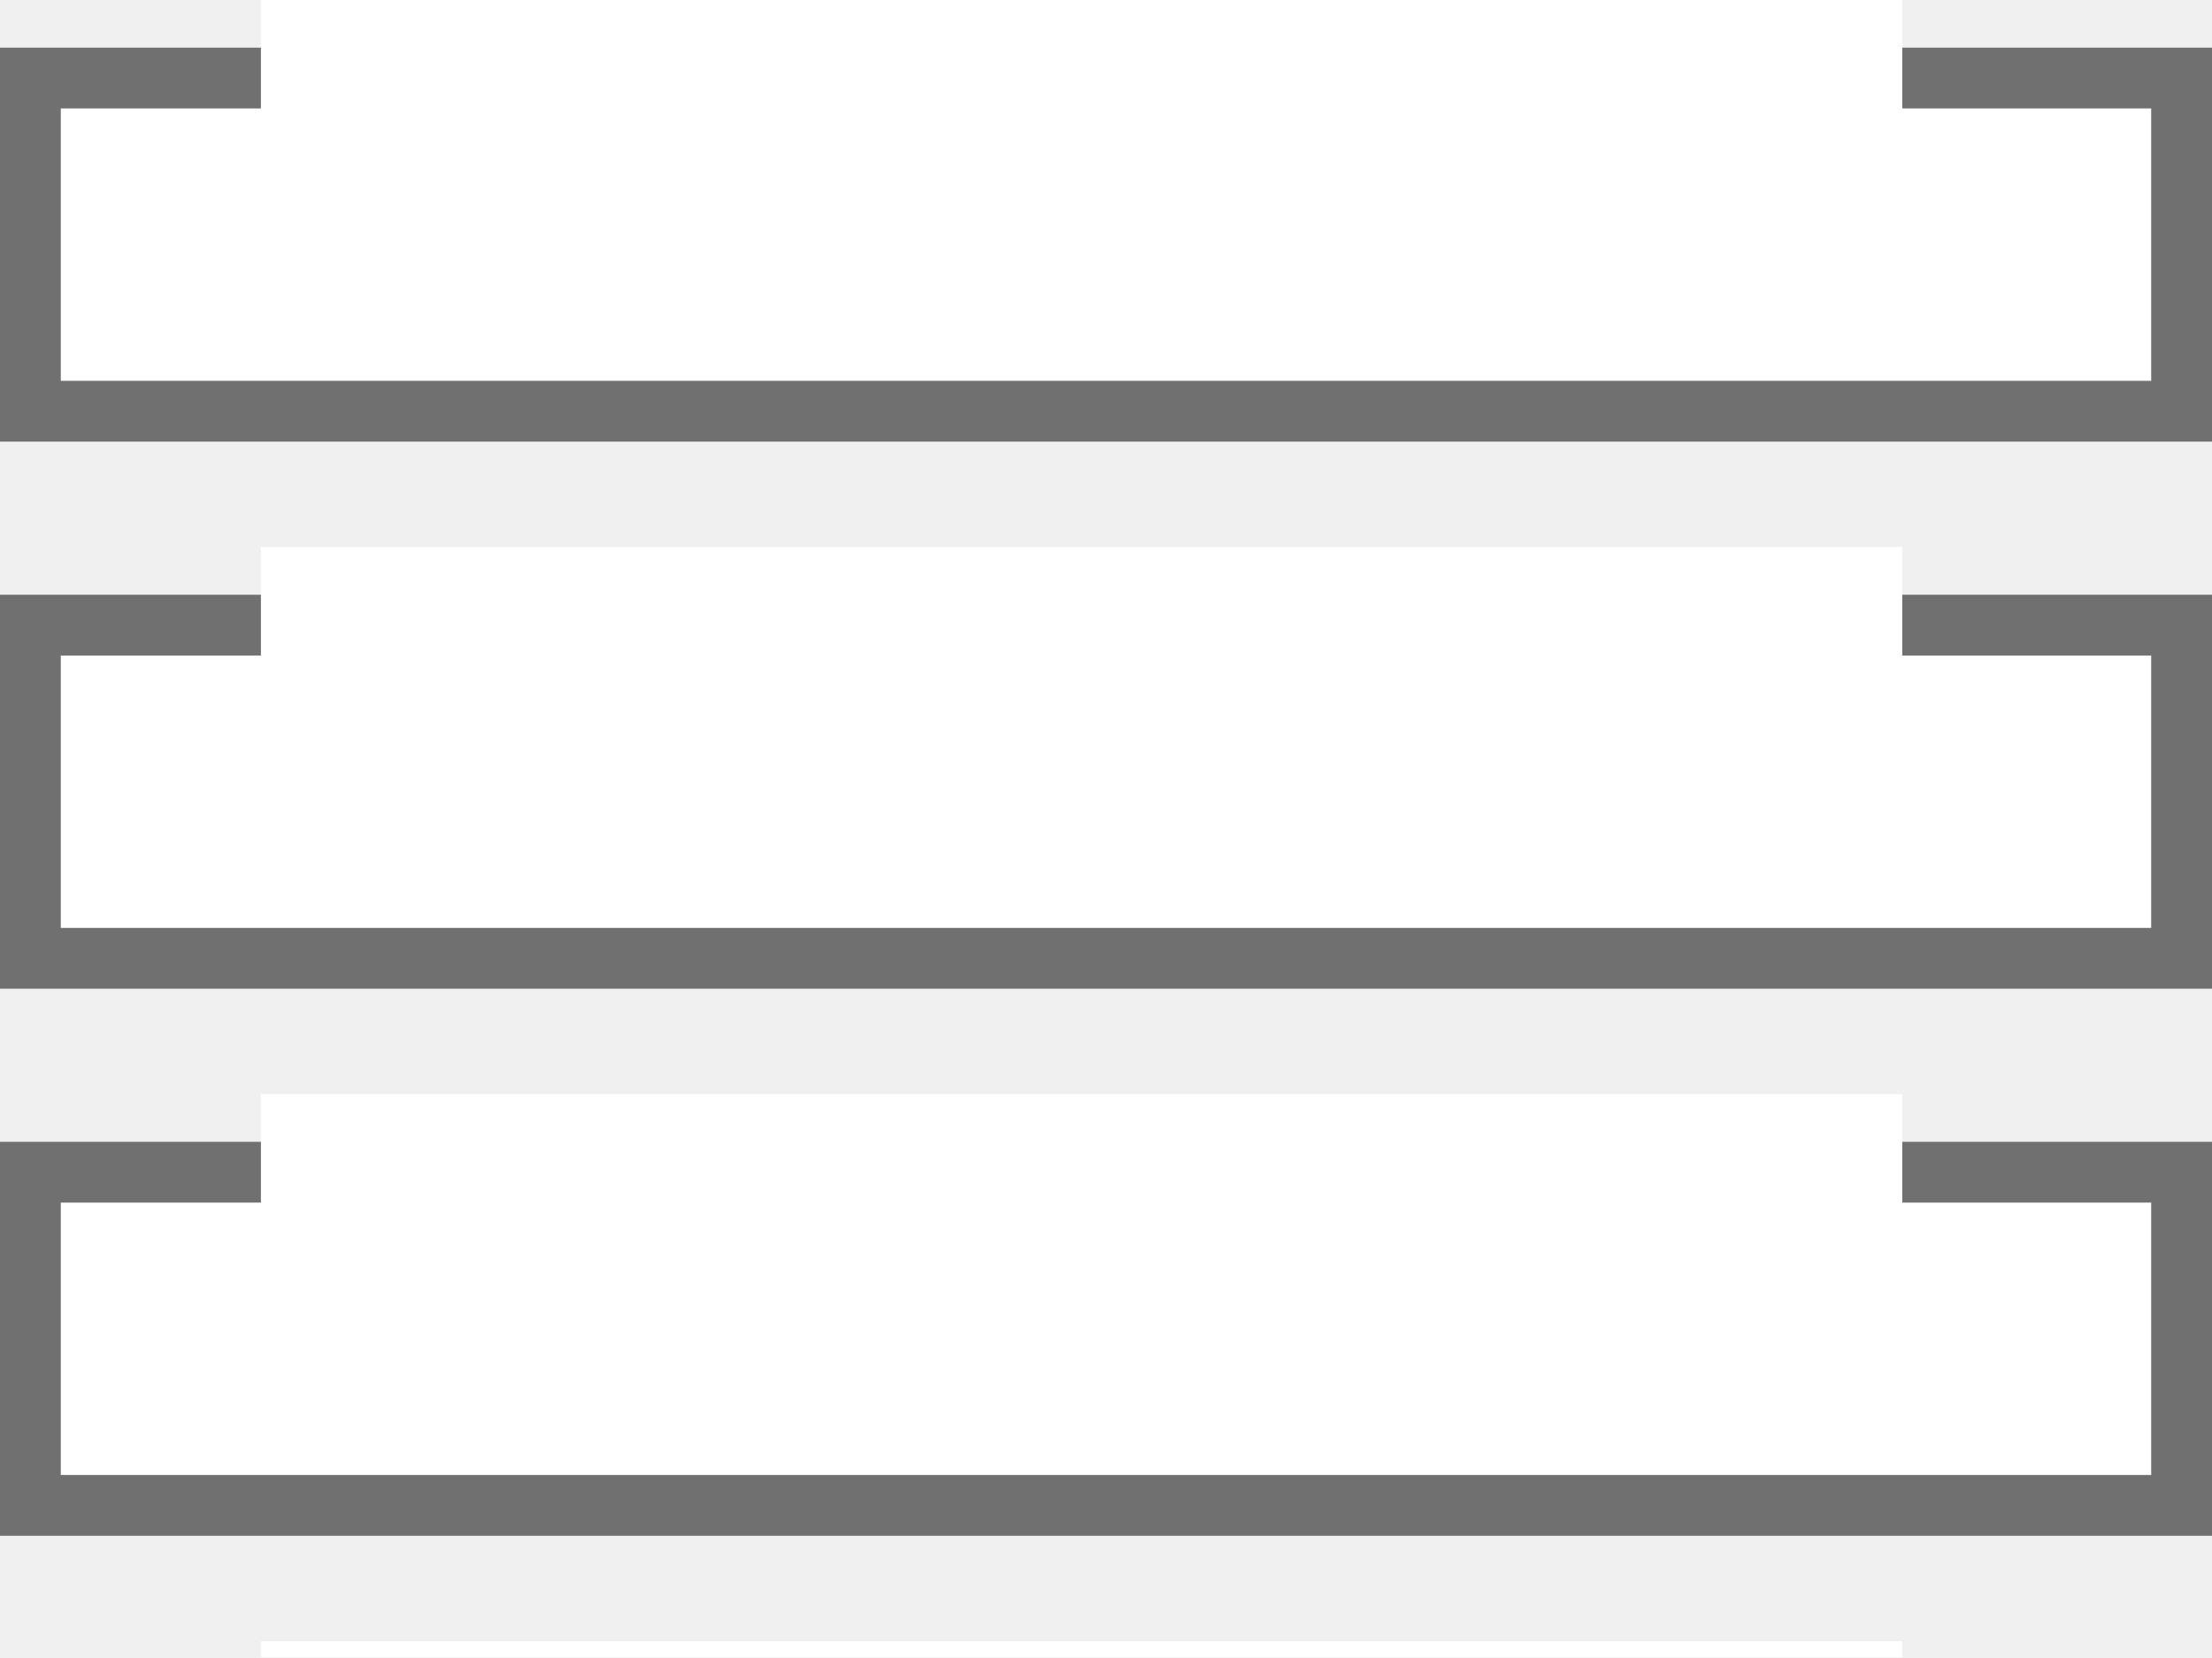
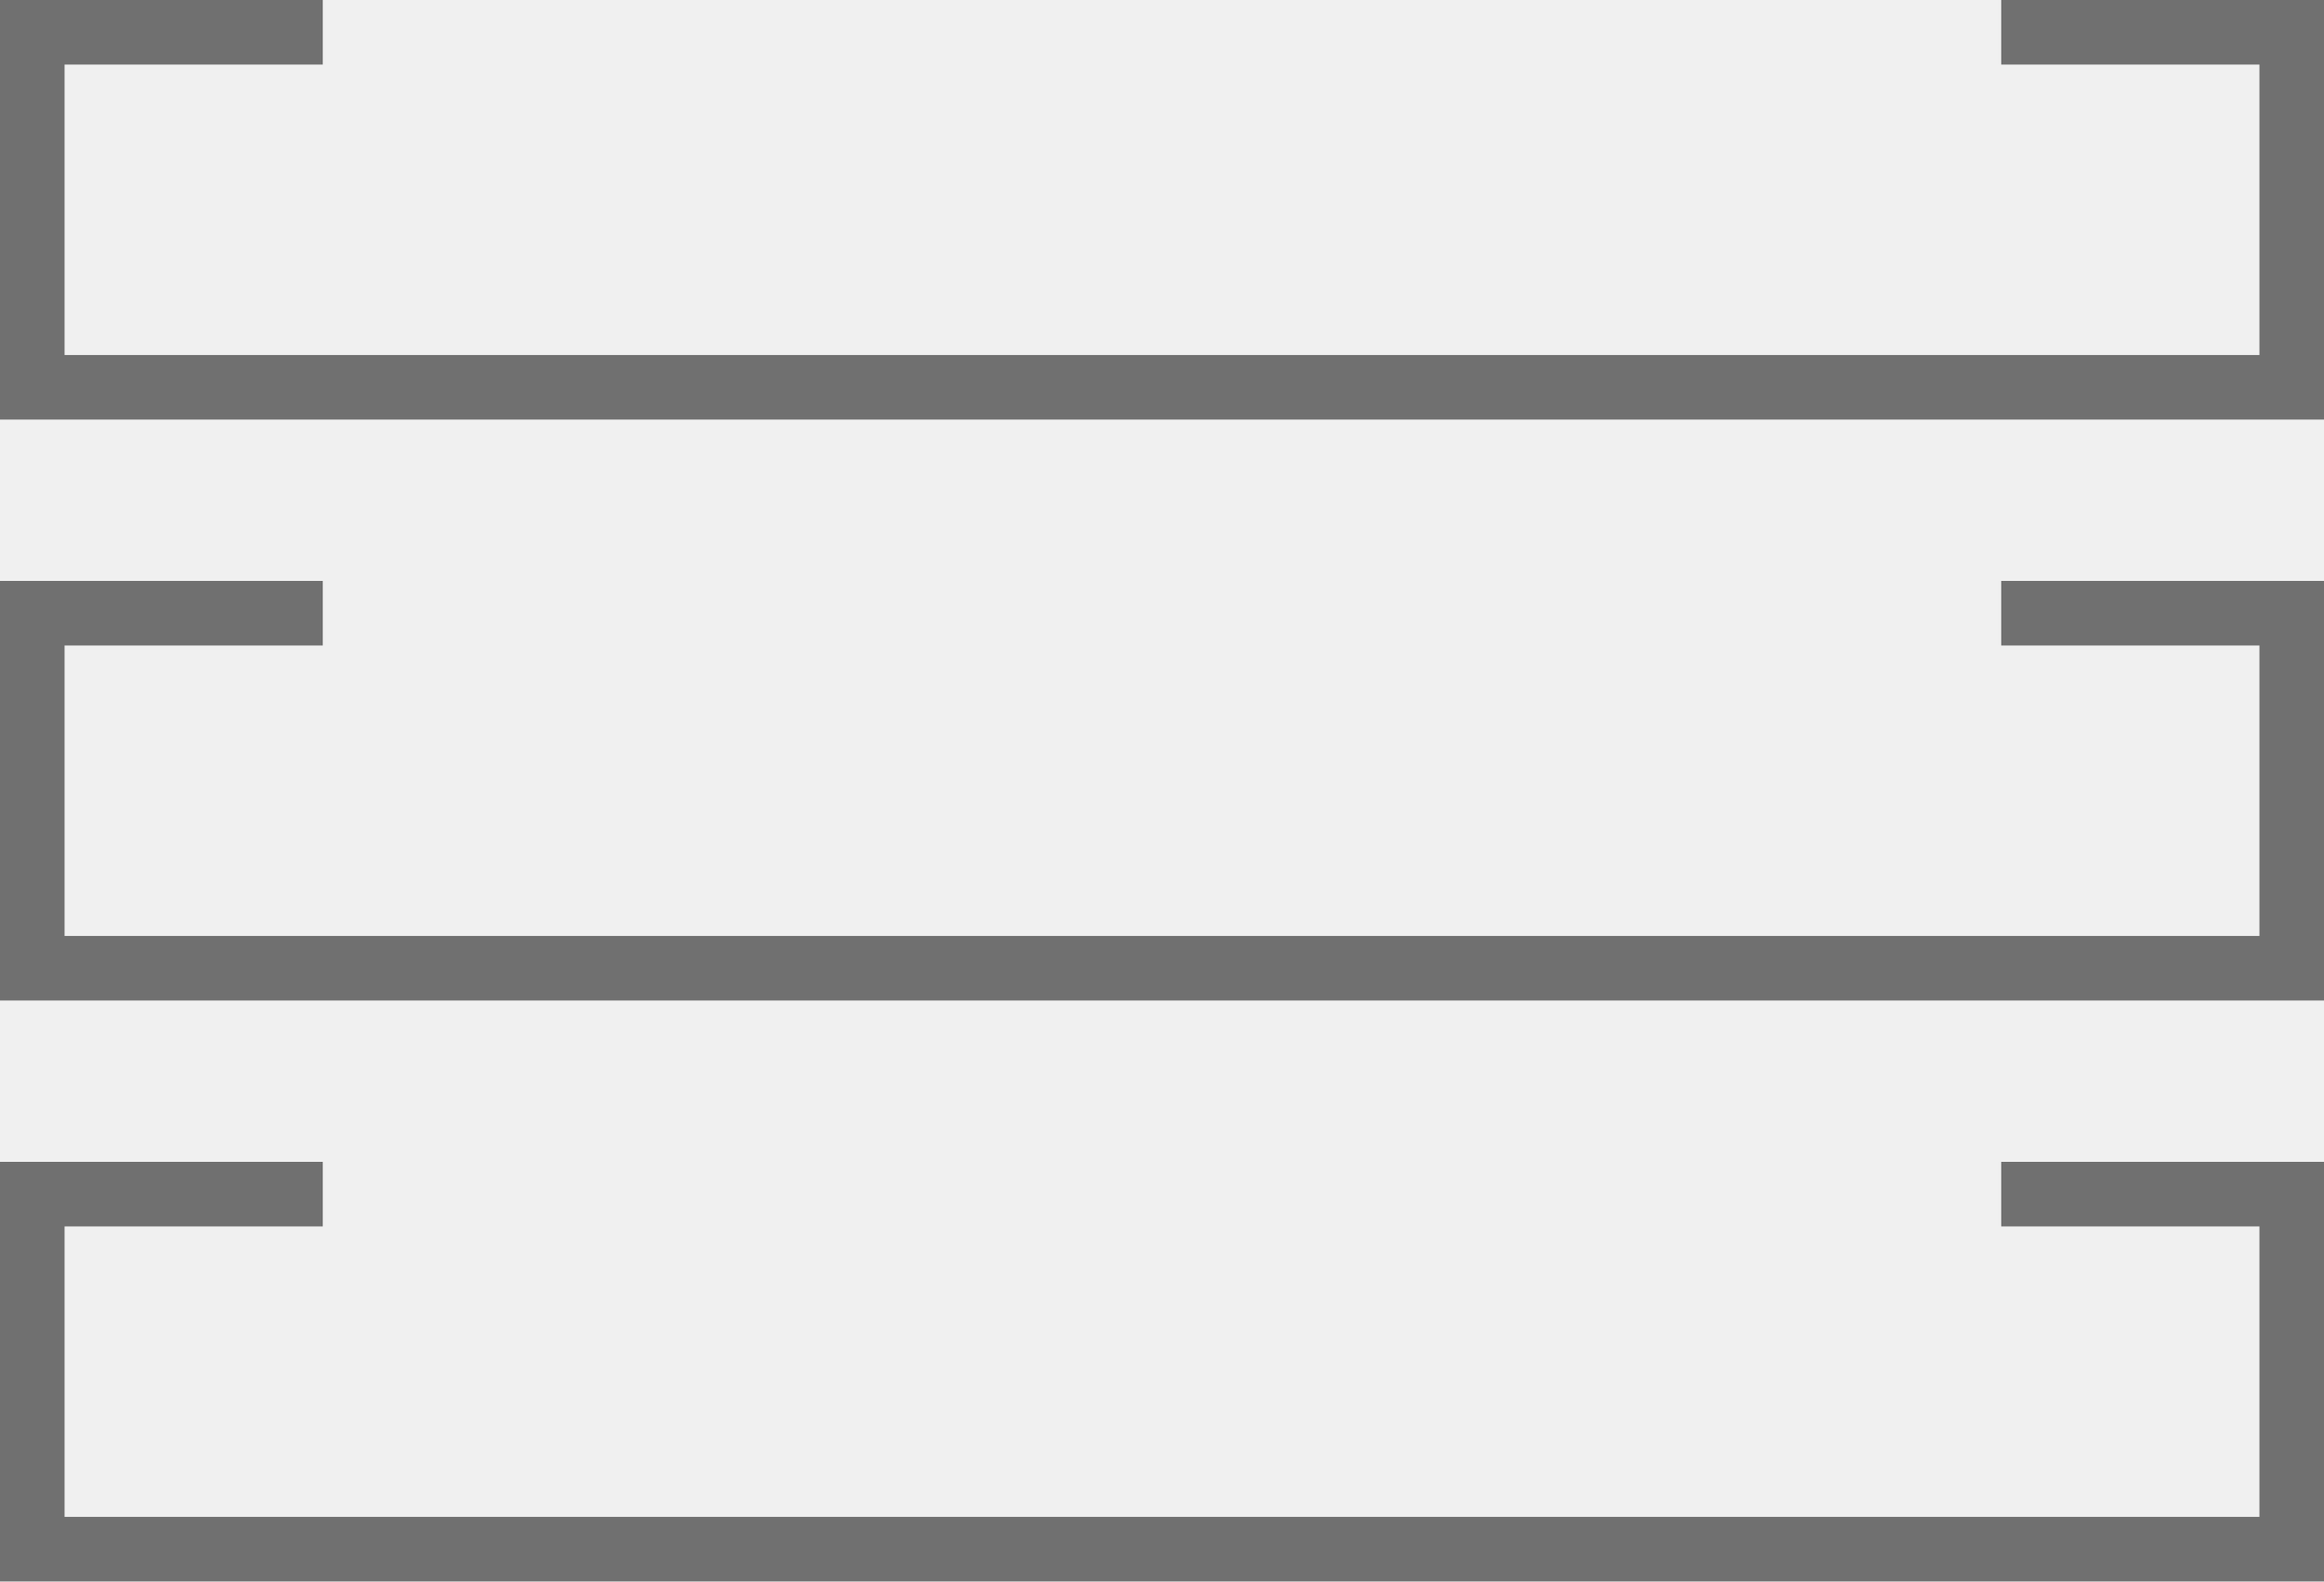
- <svg xmlns="http://www.w3.org/2000/svg" width="36.387" height="27.265" viewBox="0 0 36.387 27.265">
+ <svg xmlns="http://www.w3.org/2000/svg" width="36" height="24.5" viewBox="0 0 36 24.5">
  <defs>
    <clipPath id="a">
-       <rect width="36.387" height="27.265" fill="none" />
+       <rect width="36" height="24.5" fill="none" />
    </clipPath>
  </defs>
  <g clip-path="url(#a)">
-     <g transform="translate(0 0.784)" fill="#fff">
-       <path d="M 35.887 5.981 L 0.5 5.981 L 0.5 0.5 L 35.887 0.5 L 35.887 5.981 Z" stroke="none" />
-       <path d="M 1 1 L 1 5.481 L 35.387 5.481 L 35.387 1 L 1 1 M 0 4.291534423828125e-06 L 36.387 4.291534423828125e-06 L 36.387 6.481 L 0 6.481 L 0 4.291534423828125e-06 Z" stroke="none" fill="#707070" />
+     <g transform="translate(-1000 -195.5)">
+       <line x1="5" transform="translate(1000 196)" fill="none" stroke="#707070" stroke-width="1" />
+       <line y2="6" transform="translate(1000.5 195.5)" fill="none" stroke="#707070" stroke-width="1" />
+       <line x2="36" transform="translate(1000 201.5)" fill="none" stroke="#707070" stroke-width="1" />
+       <line y2="6" transform="translate(1035.5 195.5)" fill="none" stroke="#707070" stroke-width="1" />
+       <line x1="5" transform="translate(1031 196)" fill="none" stroke="#707070" stroke-width="1" />
    </g>
-     <rect width="27" height="5" transform="translate(4.292)" fill="#fff" />
-     <g transform="translate(0 9)">
-       <g transform="translate(0 0.784)" fill="#fff">
-         <path d="M 35.887 5.981 L 0.5 5.981 L 0.5 0.5 L 35.887 0.5 L 35.887 5.981 Z" stroke="none" />
-         <path d="M 1 1 L 1 5.481 L 35.387 5.481 L 35.387 1 L 1 1 M 0 4.291534423828125e-06 L 36.387 4.291534423828125e-06 L 36.387 6.481 L 0 6.481 L 0 4.291534423828125e-06 Z" stroke="none" fill="#707070" />
-       </g>
-       <rect width="27" height="5" transform="translate(4.292)" fill="#fff" />
+     <g transform="translate(-1000 -186.5)">
+       <line x1="5" transform="translate(1000 196)" fill="none" stroke="#707070" stroke-width="1" />
+       <line y2="6" transform="translate(1000.5 195.5)" fill="none" stroke="#707070" stroke-width="1" />
+       <line x2="36" transform="translate(1000 201.5)" fill="none" stroke="#707070" stroke-width="1" />
+       <line y2="6" transform="translate(1035.5 195.5)" fill="none" stroke="#707070" stroke-width="1" />
+       <line x1="5" transform="translate(1031 196)" fill="none" stroke="#707070" stroke-width="1" />
    </g>
-     <g transform="translate(0 18)">
-       <g transform="translate(0 0.784)" fill="#fff">
-         <path d="M 35.887 5.981 L 0.5 5.981 L 0.5 0.5 L 35.887 0.5 L 35.887 5.981 Z" stroke="none" />
-         <path d="M 1 1 L 1 5.481 L 35.387 5.481 L 35.387 1 L 1 1 M 0 4.291534423828125e-06 L 36.387 4.291534423828125e-06 L 36.387 6.481 L 0 6.481 L 0 4.291534423828125e-06 Z" stroke="none" fill="#707070" />
-       </g>
-       <rect width="27" height="5" transform="translate(4.292)" fill="#fff" />
-     </g>
-     <g transform="translate(0 27)">
-       <g transform="translate(0 0.784)" fill="#fff">
-         <path d="M 35.887 5.981 L 0.5 5.981 L 0.5 0.5 L 35.887 0.5 L 35.887 5.981 Z" stroke="none" />
-         <path d="M 1 1 L 1 5.481 L 35.387 5.481 L 35.387 1 L 1 1 M 0 4.291534423828125e-06 L 36.387 4.291534423828125e-06 L 36.387 6.481 L 0 6.481 L 0 4.291534423828125e-06 Z" stroke="none" fill="#707070" />
-       </g>
-       <rect width="27" height="5" transform="translate(4.292)" fill="#fff" />
+     <g transform="translate(-1000 -177.5)">
+       <line x1="5" transform="translate(1000 196)" fill="none" stroke="#707070" stroke-width="1" />
+       <line y2="6" transform="translate(1000.5 195.5)" fill="none" stroke="#707070" stroke-width="1" />
+       <line x2="36" transform="translate(1000 201.5)" fill="none" stroke="#707070" stroke-width="1" />
+       <line y2="6" transform="translate(1035.5 195.5)" fill="none" stroke="#707070" stroke-width="1" />
+       <line x1="5" transform="translate(1031 196)" fill="none" stroke="#707070" stroke-width="1" />
    </g>
  </g>
</svg>
